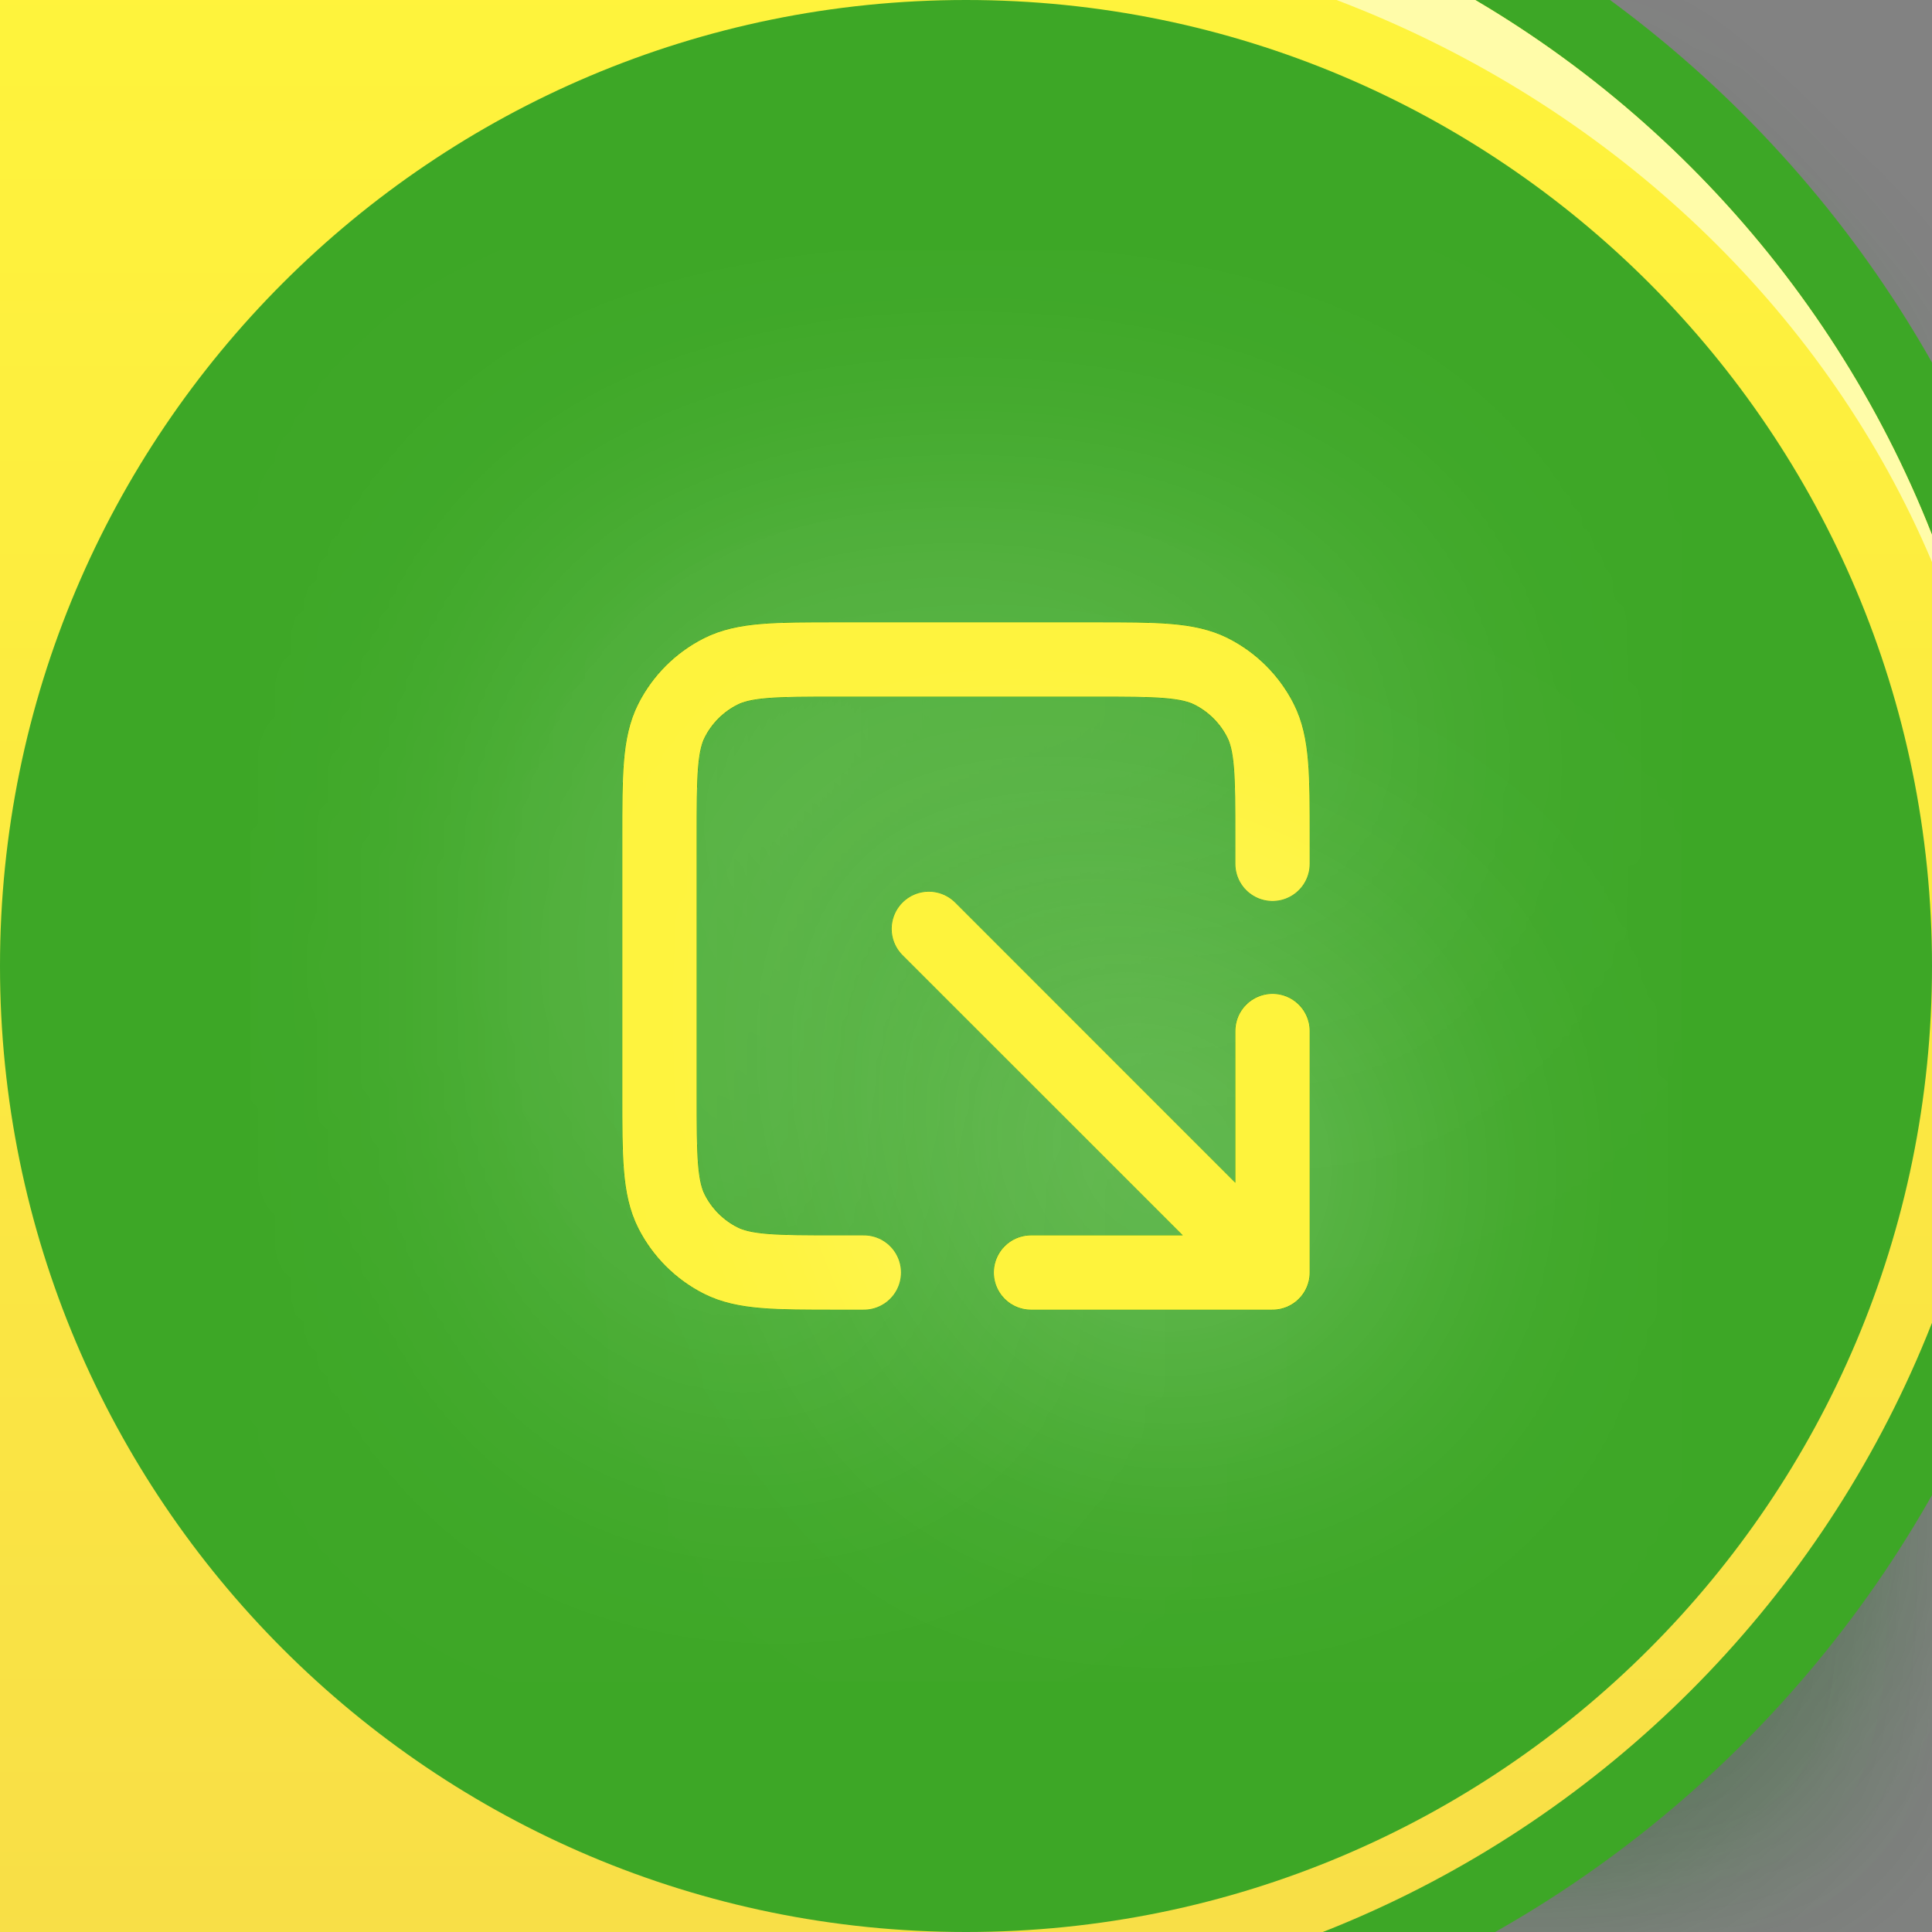
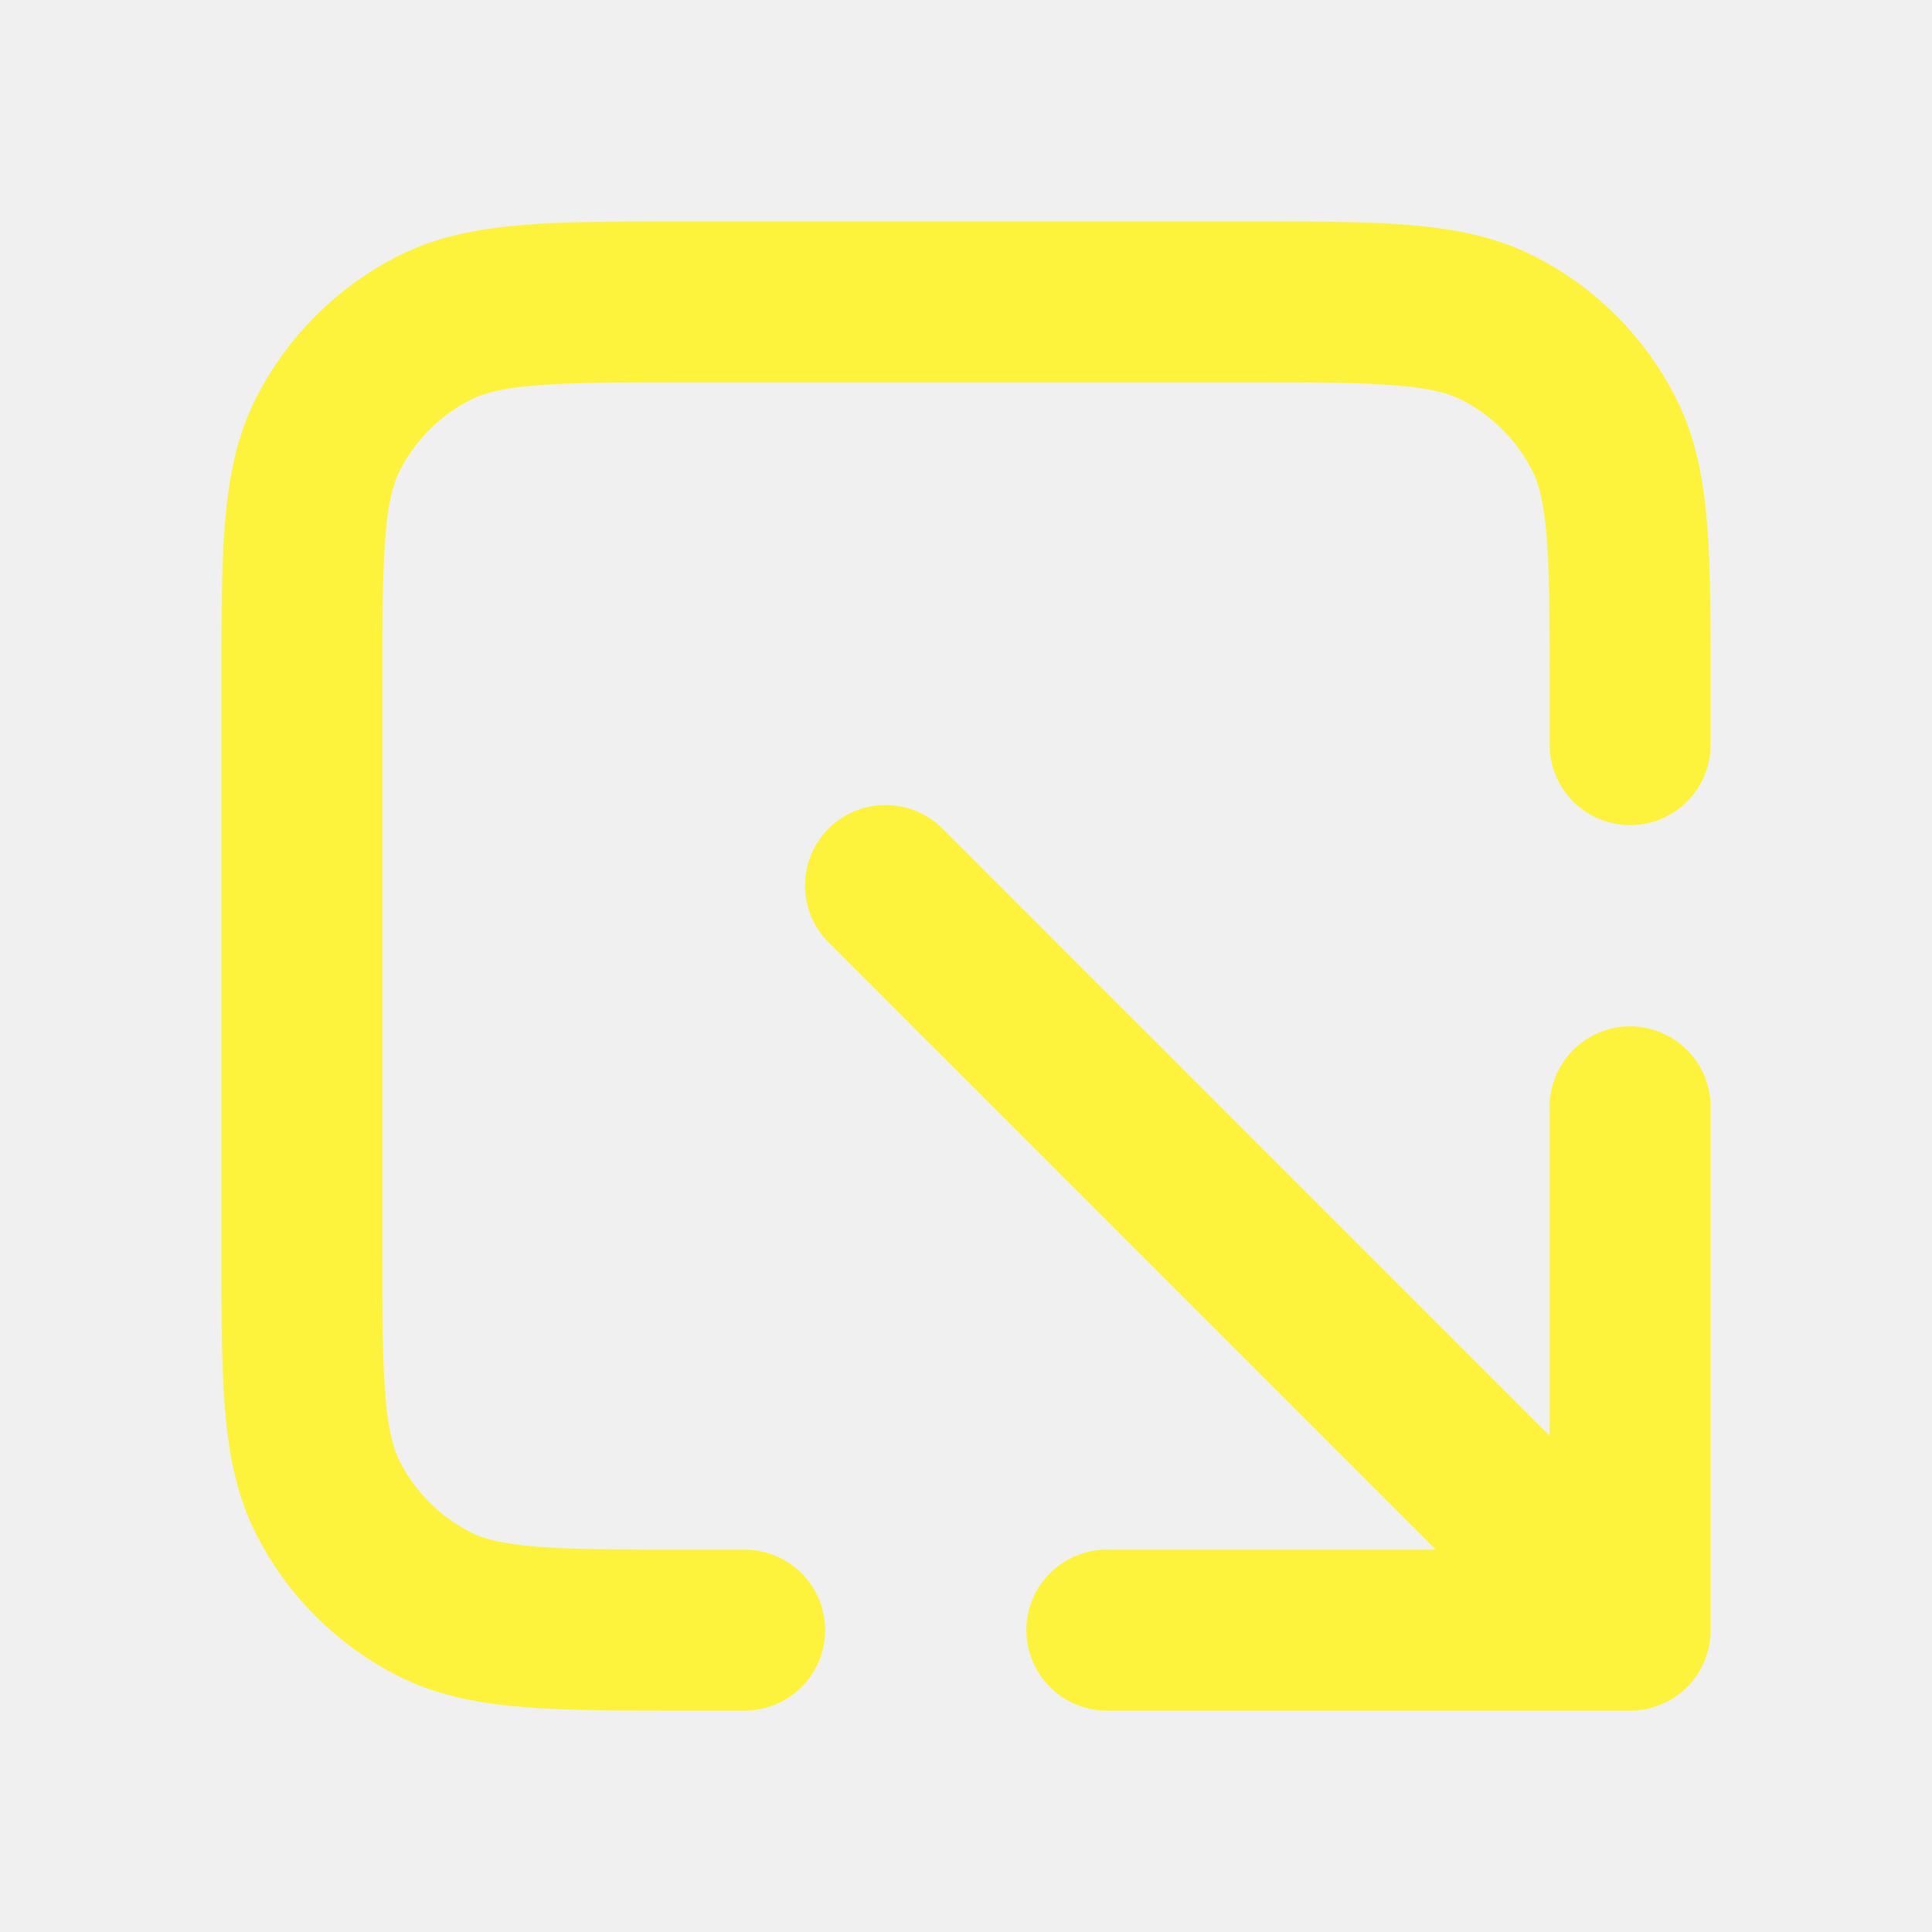
- <svg xmlns="http://www.w3.org/2000/svg" width="52" height="52" viewBox="0 0 52 52" fill="none">
-   <rect width="52" height="52" fill="#828282" style="fill:#828282;fill:color(display-p3 0.512 0.512 0.512);fill-opacity:1;" />
-   <g id="Toolbar">
-     <g id="Tool=Connectors, State=Selected">
-       <g id="toolbar-outer-shell" filter="url(#filter0_dddd_0_1)">
-         <rect x="-414" y="-6" width="470" height="62" rx="31" fill="#3DA726" style="fill:#3DA726;fill:color(display-p3 0.24 0.655 0.147);fill-opacity:1;" />
-         <g id="toolbar-inner-surface">
-           <mask id="path-3-inside-1_0_1" fill="white">
-             <path d="M-412 25C-412 8.984 -399.016 -4 -383 -4H25C41.016 -4 54 8.984 54 25C54 41.016 41.016 54 25 54H-383C-399.016 54 -412 41.016 -412 25Z" />
-           </mask>
-           <path d="M-412 25C-412 8.984 -399.016 -4 -383 -4H25C41.016 -4 54 8.984 54 25C54 41.016 41.016 54 25 54H-383C-399.016 54 -412 41.016 -412 25Z" fill="url(#paint0_linear_0_1)" />
-           <path d="M-412 25C-412 7.879 -398.121 -6 -381 -6H23C40.121 -6 54 7.879 54 25C54 10.088 41.016 -2 25 -2H-383C-399.016 -2 -412 10.088 -412 25ZM-412 25M54 54H-412H54M54 54M-412 54V-4V54M-412 54M54 -4V54V-4" fill="#FFFCA9" style="fill:#FFFCA9;fill:color(display-p3 1 0.989 0.664);fill-opacity:1;" mask="url(#path-3-inside-1_0_1)" />
-           <g id="palm-btn">
-             <rect width="52" height="52" rx="26" fill="#3DA726" style="fill:#3DA726;fill:color(display-p3 0.24 0.655 0.147);fill-opacity:1;" />
-             <g id="Frame">
-               <g id="Vector" filter="url(#filter1_d_0_1)">
-                 <path d="M34.25 23.25V22.55C34.25 20.87 34.25 20.03 33.923 19.388C33.635 18.823 33.176 18.365 32.612 18.077C31.97 17.75 31.13 17.75 29.45 17.75H22.55C20.87 17.75 20.03 17.75 19.388 18.077C18.823 18.365 18.365 18.823 18.077 19.388C17.75 20.03 17.75 20.87 17.75 22.55V29.45C17.75 31.13 17.75 31.97 18.077 32.612C18.365 33.176 18.823 33.635 19.388 33.923C20.03 34.25 20.87 34.25 22.55 34.25H23.25" stroke="#FEF33C" style="stroke:#FEF33C;stroke:color(display-p3 0.996 0.953 0.235);stroke-opacity:1;" stroke-width="2" stroke-linecap="round" stroke-linejoin="round" />
-               </g>
-               <g id="Vector_2" filter="url(#filter2_d_0_1)">
-                 <path d="M27.75 34.25H34.25V27.75M34.25 34.25L25 25" stroke="#FEF33C" style="stroke:#FEF33C;stroke:color(display-p3 0.996 0.953 0.235);stroke-opacity:1;" stroke-width="2" stroke-linecap="round" stroke-linejoin="round" />
-               </g>
-             </g>
-           </g>
-         </g>
-       </g>
-     </g>
-   </g>
-   <defs>
-     <filter id="filter0_dddd_0_1" x="-424" y="-7" width="490" height="97" filterUnits="userSpaceOnUse" color-interpolation-filters="sRGB">
-       <feFlood flood-opacity="0" result="BackgroundImageFix" />
-       <feColorMatrix in="SourceAlpha" type="matrix" values="0 0 0 0 0 0 0 0 0 0 0 0 0 0 0 0 0 0 127 0" result="hardAlpha" />
-       <feOffset dy="2" />
-       <feGaussianBlur stdDeviation="1.5" />
-       <feColorMatrix type="matrix" values="0 0 0 0 0 0 0 0 0 0.361 0 0 0 0 0.008 0 0 0 0.12 0" />
-       <feBlend mode="normal" in2="BackgroundImageFix" result="effect1_dropShadow_0_1" />
-       <feColorMatrix in="SourceAlpha" type="matrix" values="0 0 0 0 0 0 0 0 0 0 0 0 0 0 0 0 0 0 127 0" result="hardAlpha" />
-       <feOffset dy="6" />
-       <feGaussianBlur stdDeviation="3" />
-       <feColorMatrix type="matrix" values="0 0 0 0 0 0 0 0 0 0.361 0 0 0 0 0.008 0 0 0 0.1 0" />
-       <feBlend mode="normal" in2="effect1_dropShadow_0_1" result="effect2_dropShadow_0_1" />
-       <feColorMatrix in="SourceAlpha" type="matrix" values="0 0 0 0 0 0 0 0 0 0 0 0 0 0 0 0 0 0 127 0" result="hardAlpha" />
-       <feOffset dy="14" />
-       <feGaussianBlur stdDeviation="4" />
-       <feColorMatrix type="matrix" values="0 0 0 0 0 0 0 0 0 0.361 0 0 0 0 0.008 0 0 0 0.06 0" />
-       <feBlend mode="normal" in2="effect2_dropShadow_0_1" result="effect3_dropShadow_0_1" />
-       <feColorMatrix in="SourceAlpha" type="matrix" values="0 0 0 0 0 0 0 0 0 0 0 0 0 0 0 0 0 0 127 0" result="hardAlpha" />
-       <feOffset dy="24" />
-       <feGaussianBlur stdDeviation="5" />
-       <feColorMatrix type="matrix" values="0 0 0 0 0 0 0 0 0 0.361 0 0 0 0 0.008 0 0 0 0.02 0" />
-       <feBlend mode="normal" in2="effect3_dropShadow_0_1" result="effect4_dropShadow_0_1" />
-       <feBlend mode="normal" in="SourceGraphic" in2="effect4_dropShadow_0_1" result="shape" />
-     </filter>
-     <filter id="filter1_d_0_1" x="6.75" y="6.75" width="38.5" height="38.5" filterUnits="userSpaceOnUse" color-interpolation-filters="sRGB">
-       <feFlood flood-opacity="0" result="BackgroundImageFix" />
-       <feColorMatrix in="SourceAlpha" type="matrix" values="0 0 0 0 0 0 0 0 0 0 0 0 0 0 0 0 0 0 127 0" result="hardAlpha" />
-       <feOffset />
-       <feGaussianBlur stdDeviation="5" />
-       <feComposite in2="hardAlpha" operator="out" />
-       <feColorMatrix type="matrix" values="0 0 0 0 1 0 0 0 0 1 0 0 0 0 1 0 0 0 0.7 0" />
-       <feBlend mode="normal" in2="BackgroundImageFix" result="effect1_dropShadow_0_1" />
-       <feBlend mode="normal" in="SourceGraphic" in2="effect1_dropShadow_0_1" result="shape" />
-     </filter>
-     <filter id="filter2_d_0_1" x="14" y="14" width="31.25" height="31.25" filterUnits="userSpaceOnUse" color-interpolation-filters="sRGB">
-       <feFlood flood-opacity="0" result="BackgroundImageFix" />
-       <feColorMatrix in="SourceAlpha" type="matrix" values="0 0 0 0 0 0 0 0 0 0 0 0 0 0 0 0 0 0 127 0" result="hardAlpha" />
-       <feOffset />
-       <feGaussianBlur stdDeviation="5" />
-       <feComposite in2="hardAlpha" operator="out" />
-       <feColorMatrix type="matrix" values="0 0 0 0 1 0 0 0 0 1 0 0 0 0 1 0 0 0 0.7 0" />
-       <feBlend mode="normal" in2="BackgroundImageFix" result="effect1_dropShadow_0_1" />
-       <feBlend mode="normal" in="SourceGraphic" in2="effect1_dropShadow_0_1" result="shape" />
-     </filter>
-     <linearGradient id="paint0_linear_0_1" x1="-179" y1="-4" x2="-179" y2="54" gradientUnits="userSpaceOnUse">
-       <stop stop-color="#FFF53B" style="stop-color:#FFF53B;stop-color:color(display-p3 1 0.962 0.231);stop-opacity:1;" />
-       <stop offset="1" stop-color="#F8DE47" style="stop-color:#F8DE47;stop-color:color(display-p3 0.973 0.869 0.278);stop-opacity:1;" />
-     </linearGradient>
-   </defs>
+ <svg xmlns="http://www.w3.org/2000/svg" width="24" height="24" viewBox="0 0 24 24" fill="none">
+   <path d="M20.25 9.25V8.55C20.25 6.87 20.25 6.03 19.923 5.388C19.635 4.824 19.177 4.365 18.612 4.077C17.97 3.75 17.13 3.75 15.45 3.75H8.55C6.87 3.75 6.03 3.75 5.388 4.077C4.824 4.365 4.365 4.824 4.077 5.388C3.75 6.03 3.75 6.87 3.75 8.55V15.45C3.75 17.13 3.75 17.97 4.077 18.612C4.365 19.177 4.824 19.635 5.388 19.923C6.03 20.25 6.87 20.25 8.55 20.25H9.25" stroke="#FEF33C" style="stroke:#FEF33C;stroke:color(display-p3 0.996 0.953 0.235);stroke-opacity:1;" stroke-width="2" stroke-linecap="round" stroke-linejoin="round" />
+   <path d="M13.75 20.25H20.25V13.75M20.25 20.25L11 11" stroke="#FEF33C" style="stroke:#FEF33C;stroke:color(display-p3 0.996 0.953 0.235);stroke-opacity:1;" stroke-width="2" stroke-linecap="round" stroke-linejoin="round" />
</svg>
